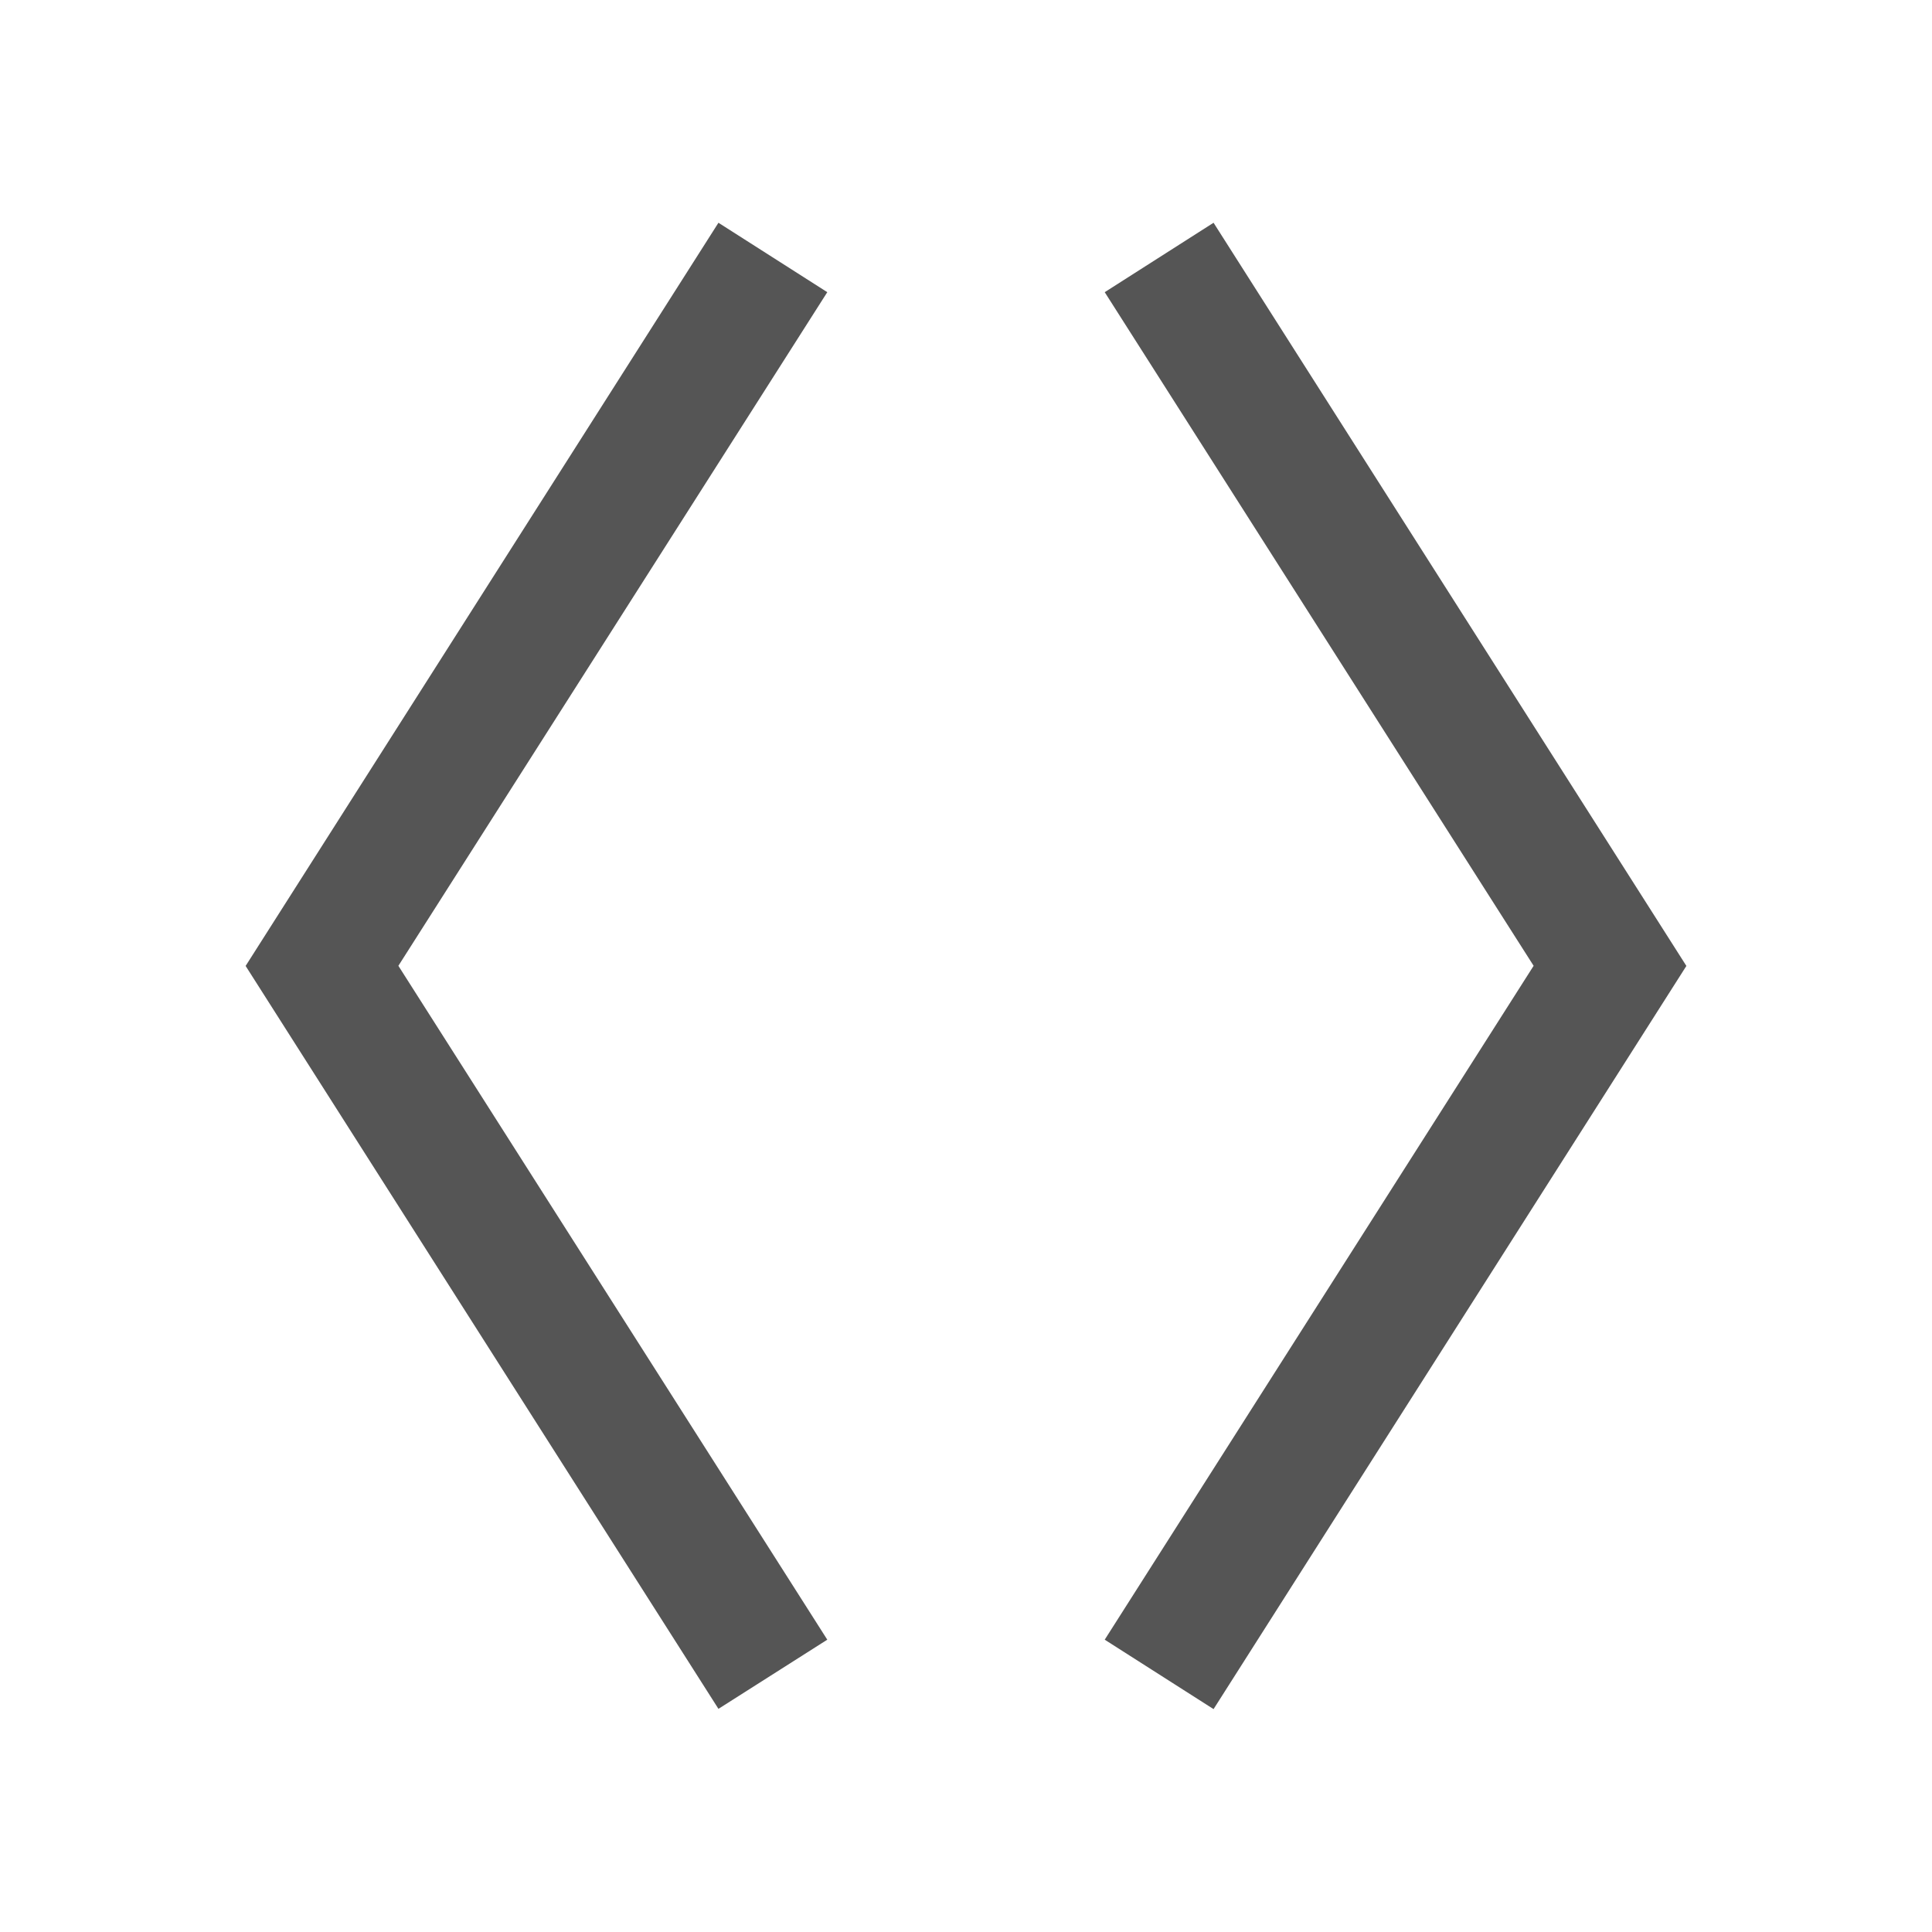
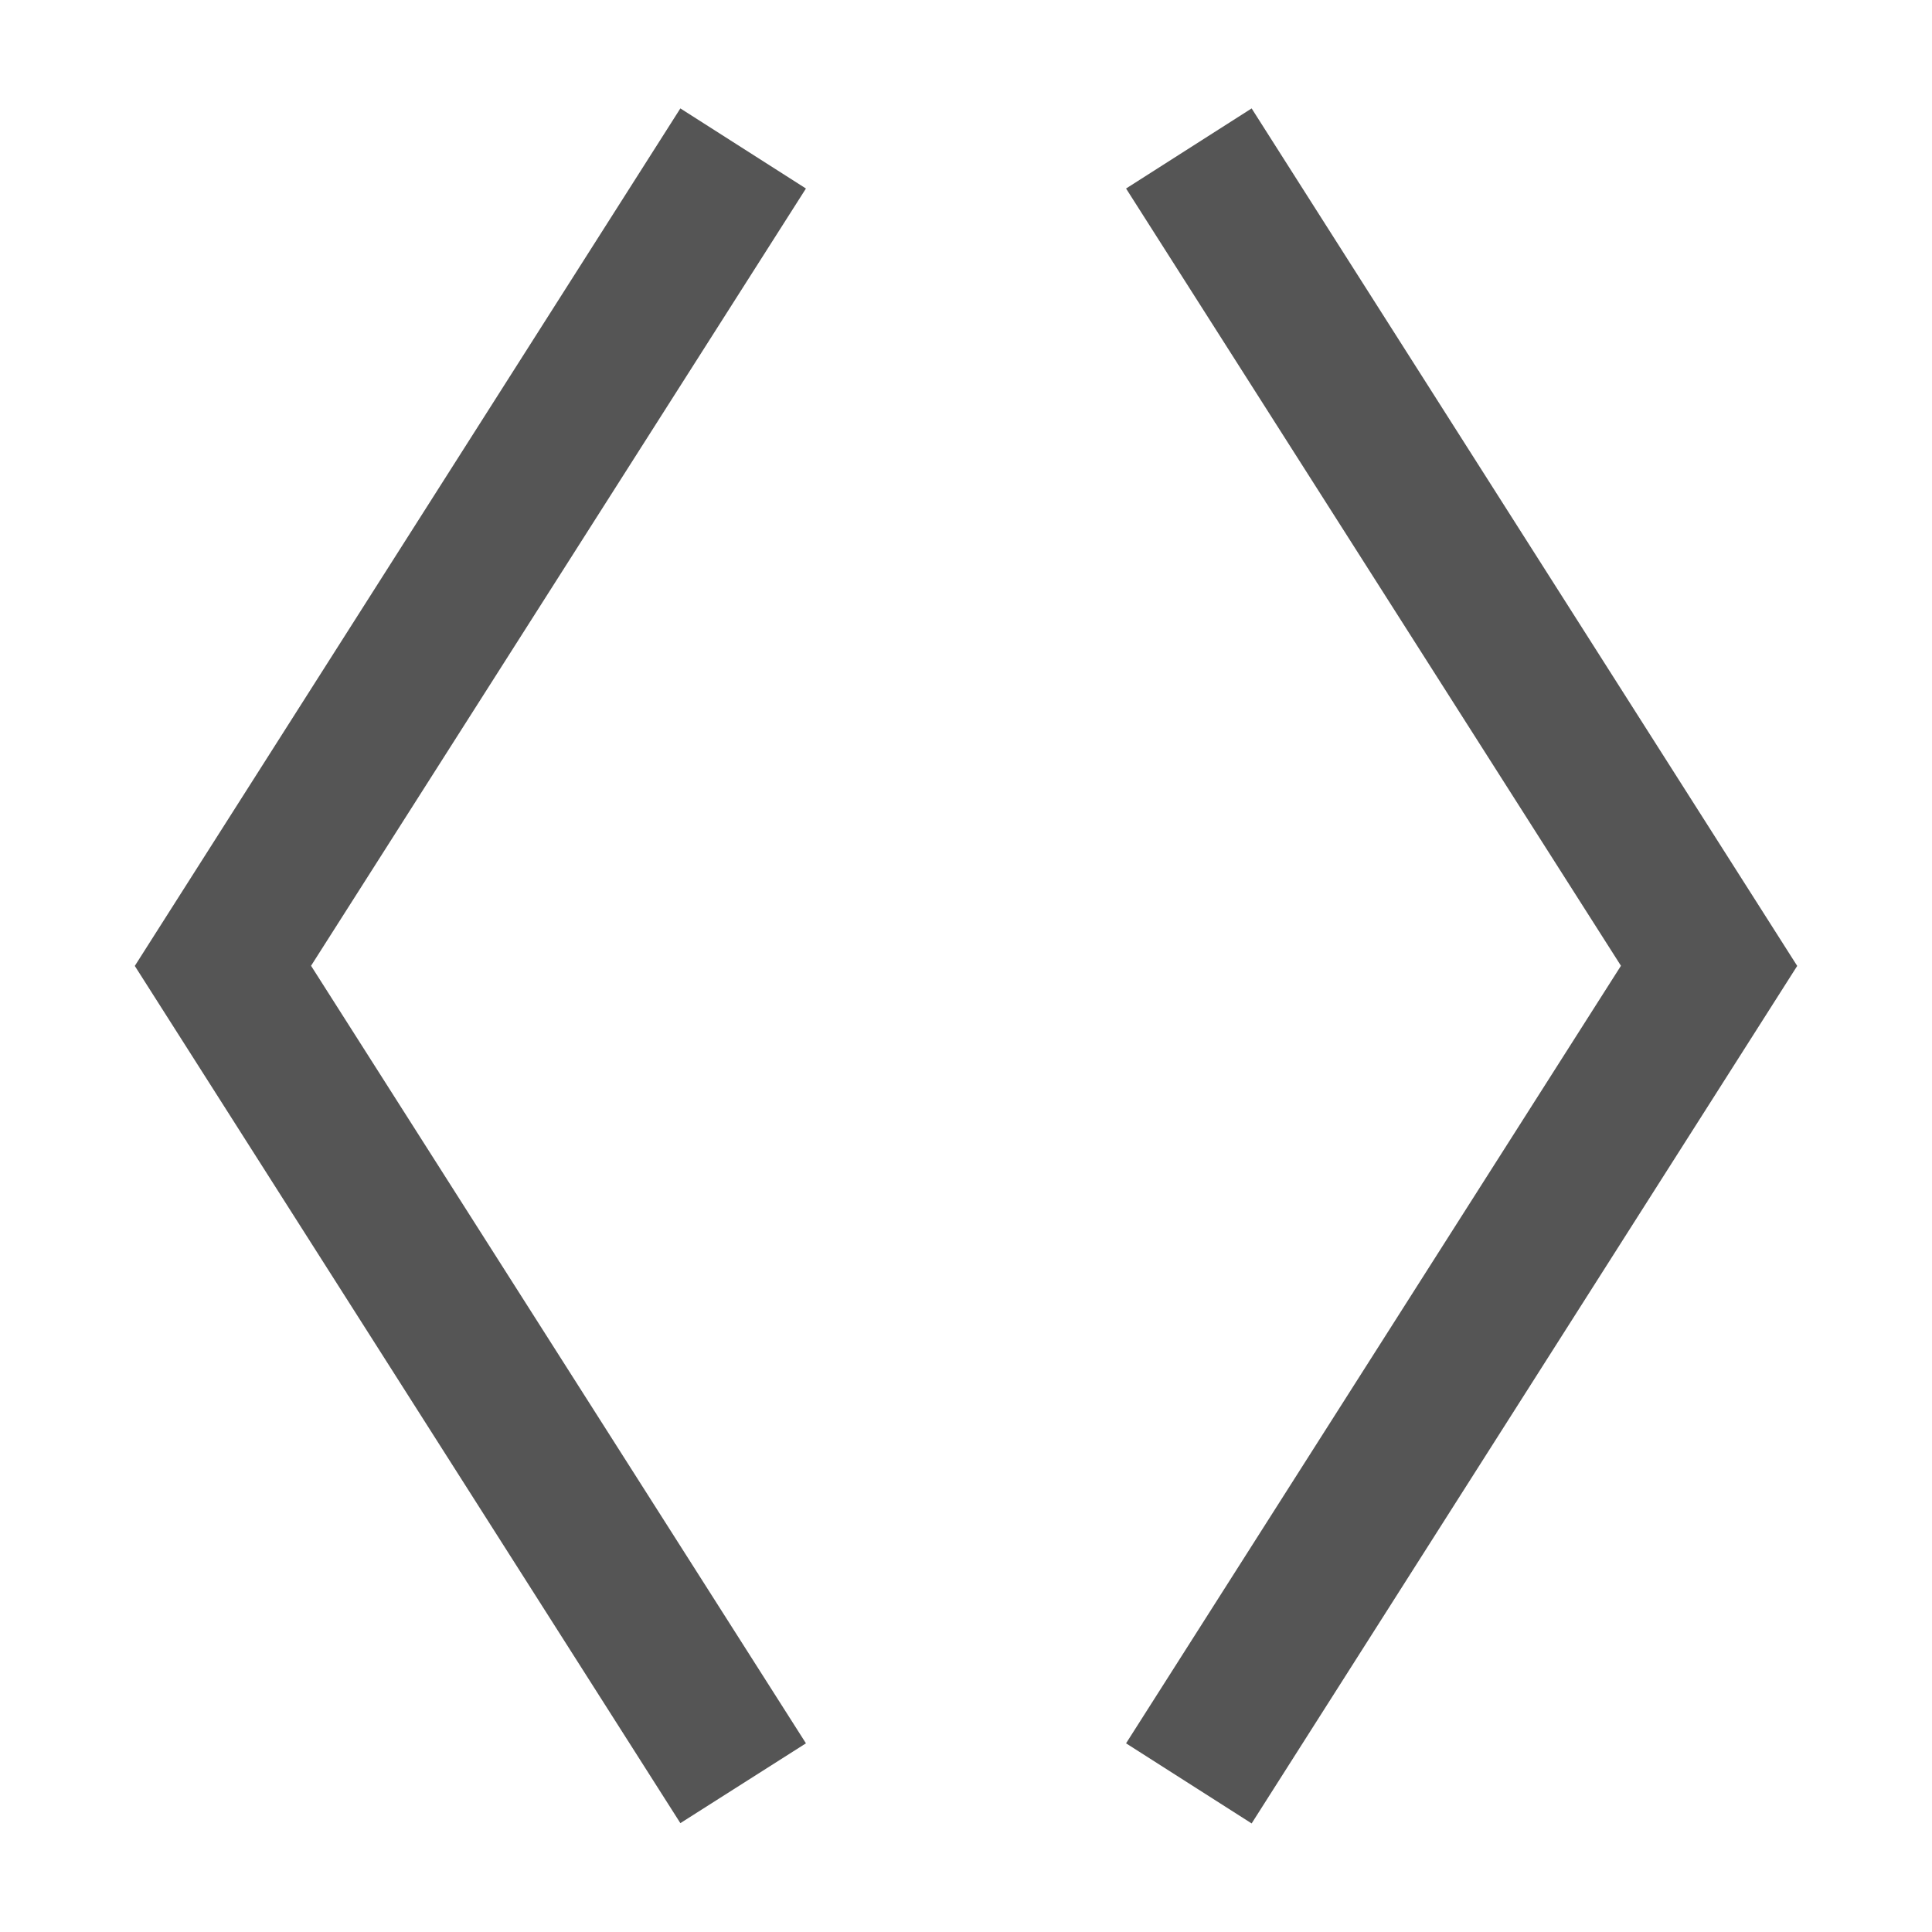
- <svg xmlns="http://www.w3.org/2000/svg" width="15" height="15" viewBox="0 0 15 15">
+ <svg xmlns="http://www.w3.org/2000/svg" width="13" height="13" viewBox="0 0 13 13">
  <defs>
    <style>.a{fill:none;}.b{clip-path:url(#a);}.c{fill:#555;stroke:rgba(0,0,0,0);}</style>
    <clipPath id="a">
-       <rect class="a" width="15" height="15" transform="translate(-1)" />
+       <rect class="a" width="13" height="13" transform="translate(0 1)" />
    </clipPath>
  </defs>
-   <g class="b" transform="translate(1)">
+   <g class="b" transform="translate(0 -1)">
    <path class="c" d="M436.67-8753l3.33-5.232-3.33-5.23.845-.539,3.671,5.77-3.671,5.77ZM430-8758.231l3.671-5.77.845.539-3.33,5.23,3.33,5.232-.845.537Z" transform="translate(-429.093 8765.73)" />
  </g>
</svg>
